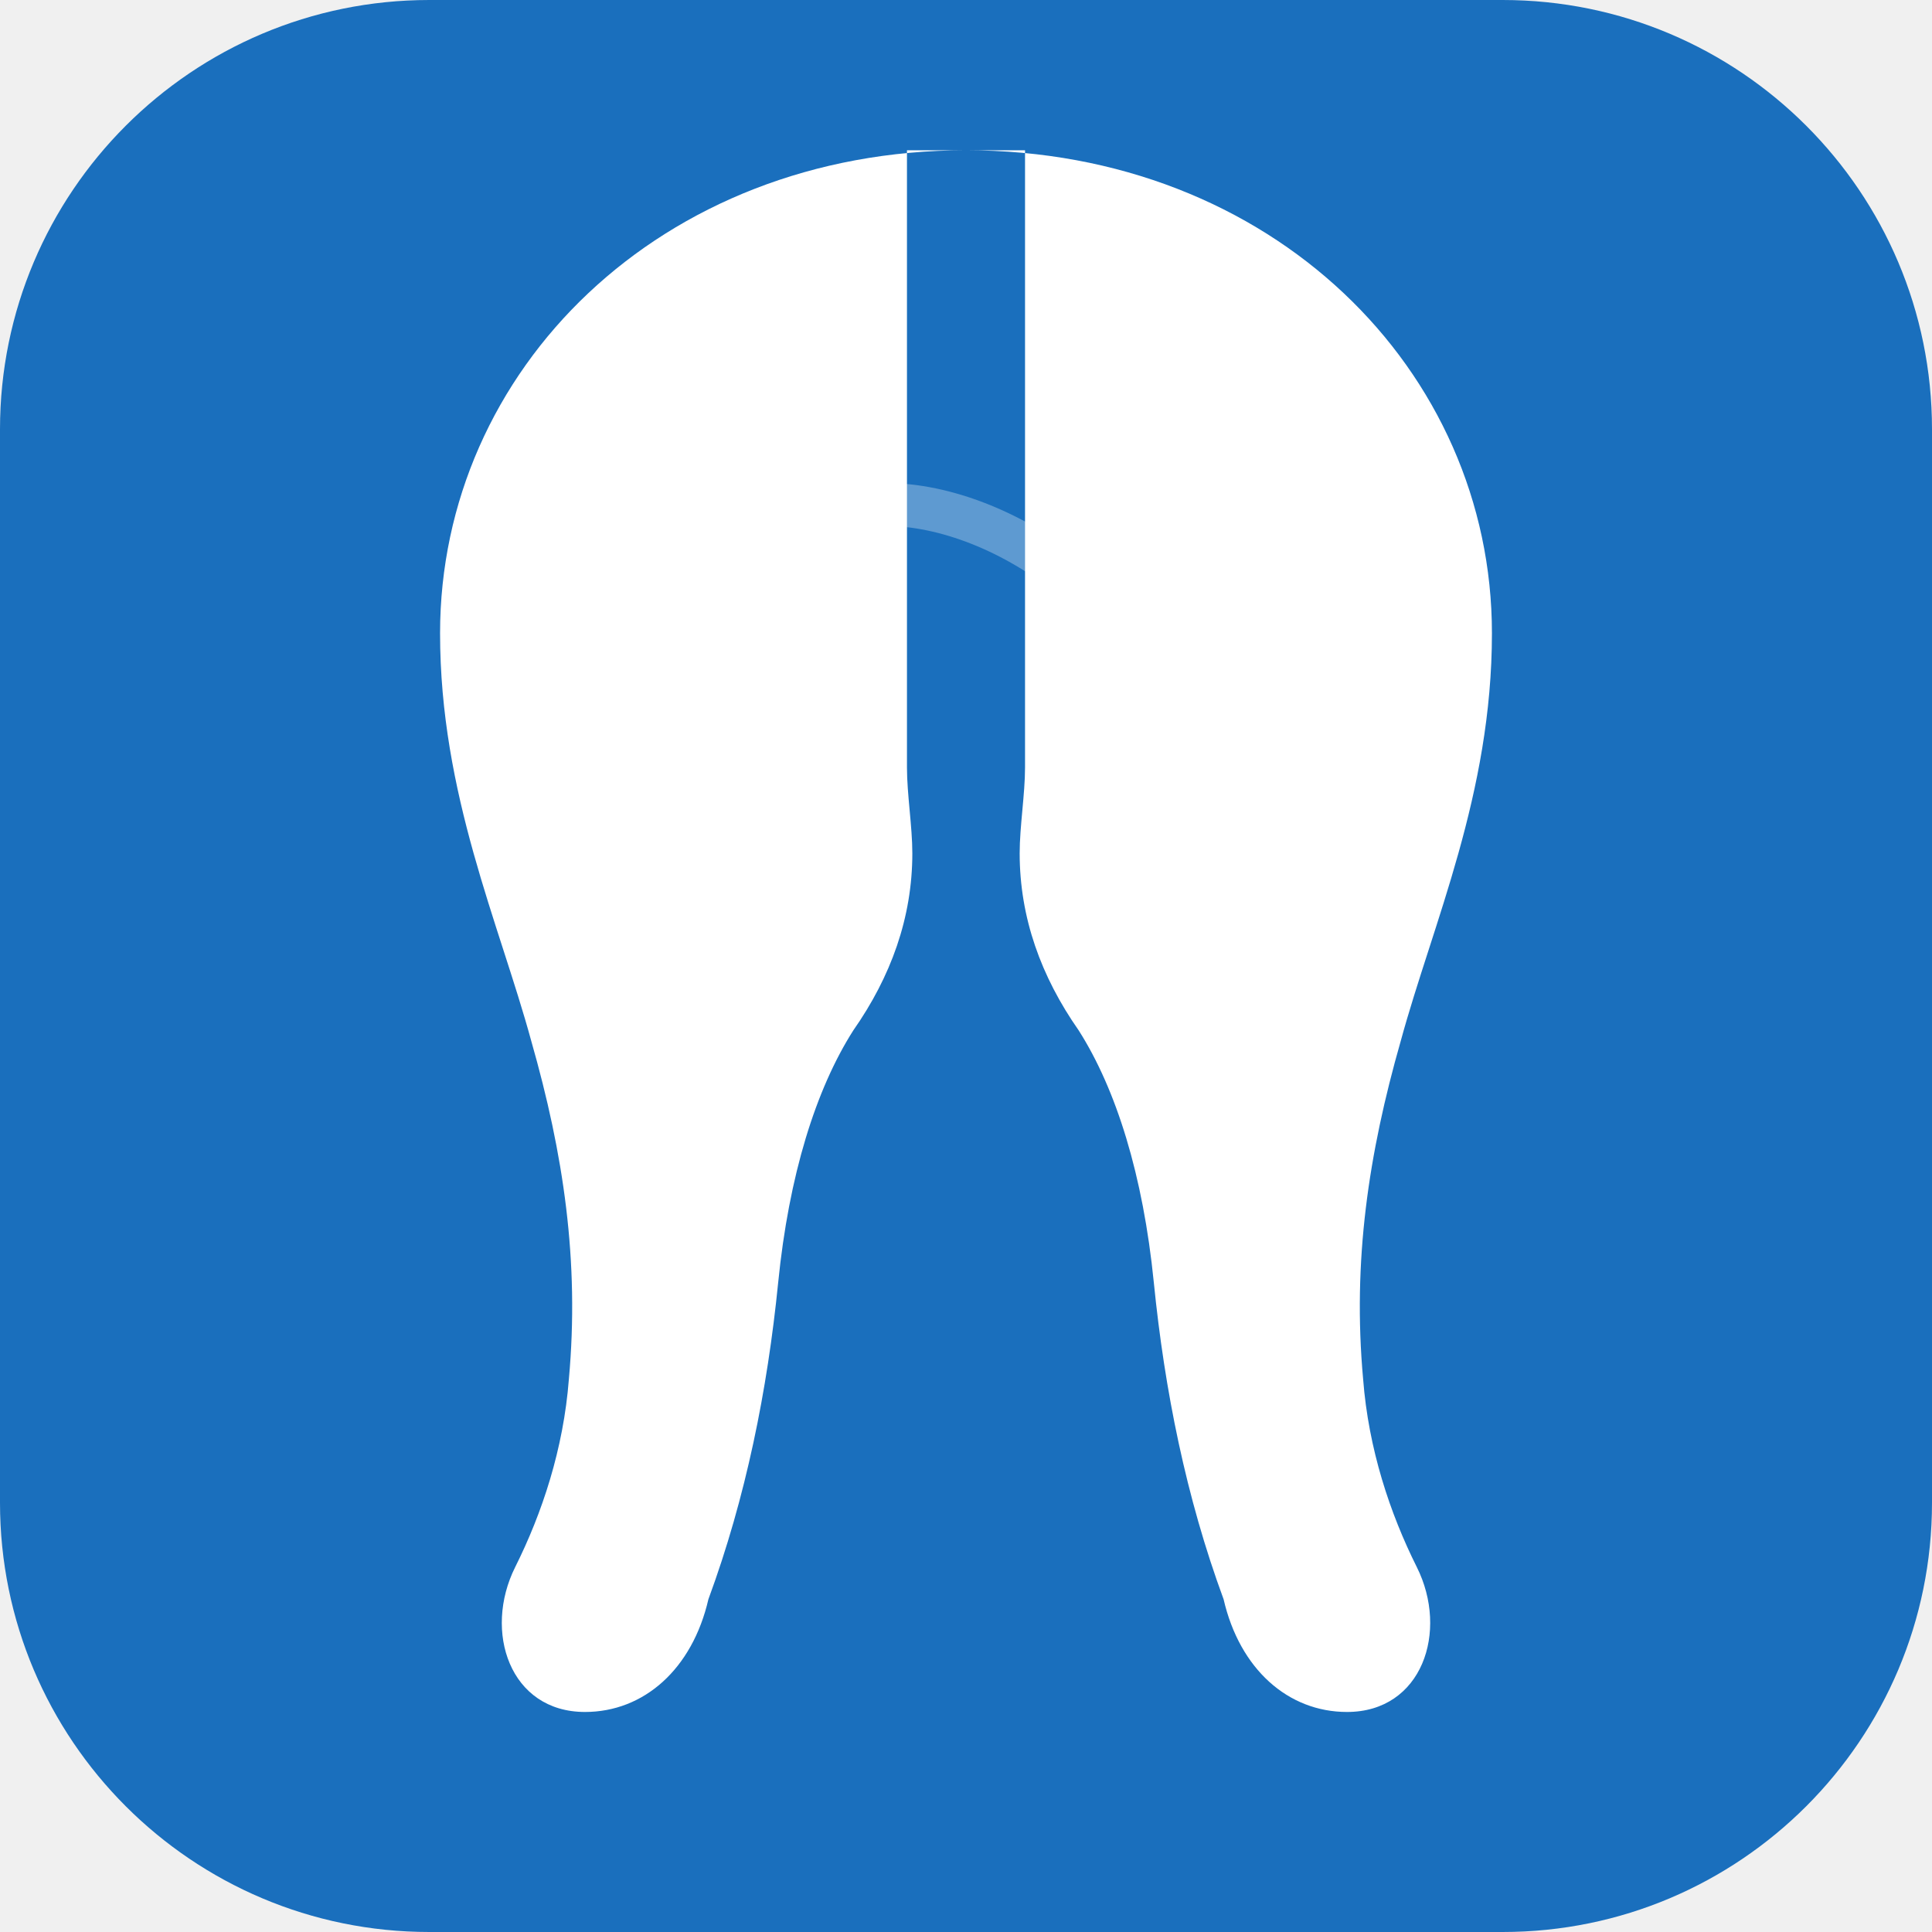
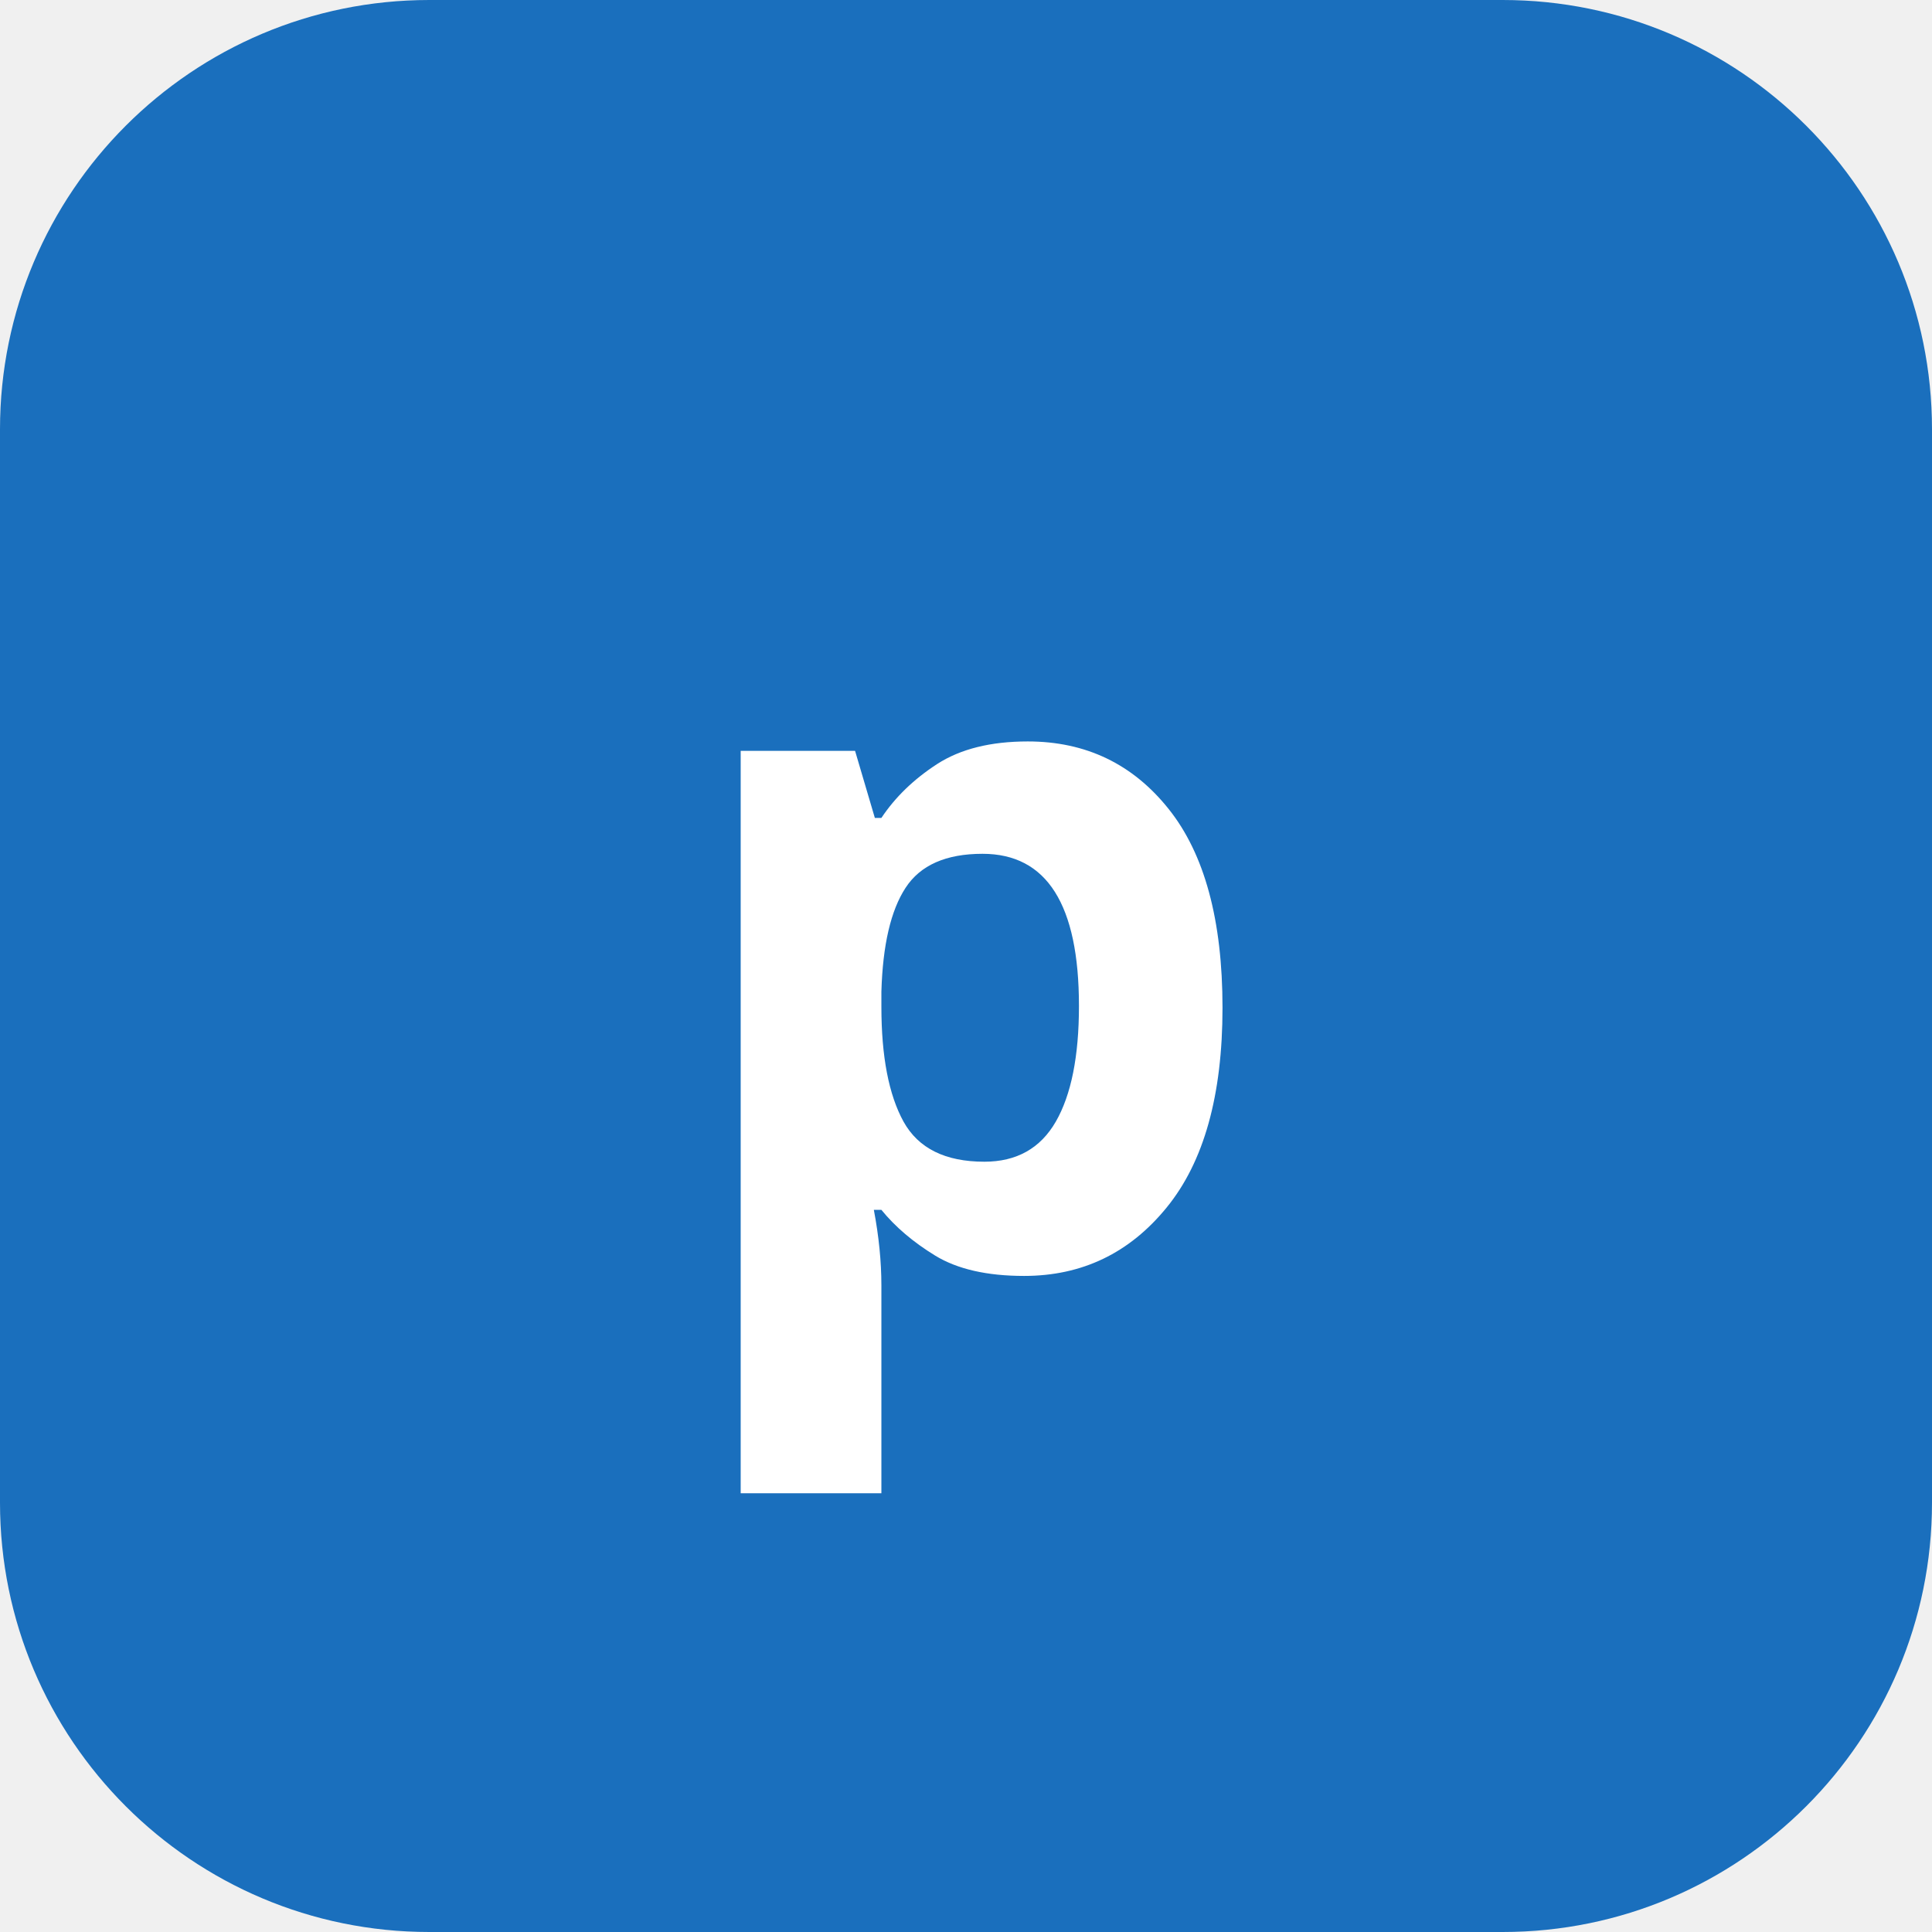
<svg xmlns="http://www.w3.org/2000/svg" viewBox="0 0 180 180" fill="none">
  <rect width="180" height="180" rx="40" fill="#1a6fbd" />
-   <path d="M90 14C61.5 14 41 34.5 41 59c0 15 5.5 27 8.5 38 3 10.5 4.5 20.5 3.5 31.5-.5 6.5-2.5 12.5-5 17.5-3 6-0.5 13.5 6.5 13.5 5.5 0 10-4 11.5-10.5 3.5-9.5 5.5-19.5 6.5-29.5 1-10 3.5-18 7-23.5 3.5-5 5.5-10.5 5.5-16.5 0-2.5-.5-5.5-.5-8V14H90z" fill="#fff" />
-   <path d="M90 14c28.5 0 49 20.5 49 45 0 15-5.5 27-8.5 38-3 10.5-4.5 20.5-3.5 31.5.5 6.5 2.5 12.5 5 17.5 3 6 0.5 13.5-6.5 13.5-5.5 0-10-4-11.5-10.5-3.5-9.5-5.5-19.5-6.5-29.5-1-10-3.5-18-7-23.5-3.5-5-5.5-10.5-5.5-16.5 0-2.5.5-5.5.5-8V14H90z" fill="#fff" />
-   <path d="M65 54c5.5-4.5 12-7 17.5-7s12 2.5 17.5 7" stroke="#fff" stroke-width="4" stroke-linecap="round" opacity="0.3" />
+   <text x="90" y="118" text-anchor="middle" fill="#fff" font-family="system-ui,sans-serif" font-size="88" font-weight="600">p</text>
</svg>
